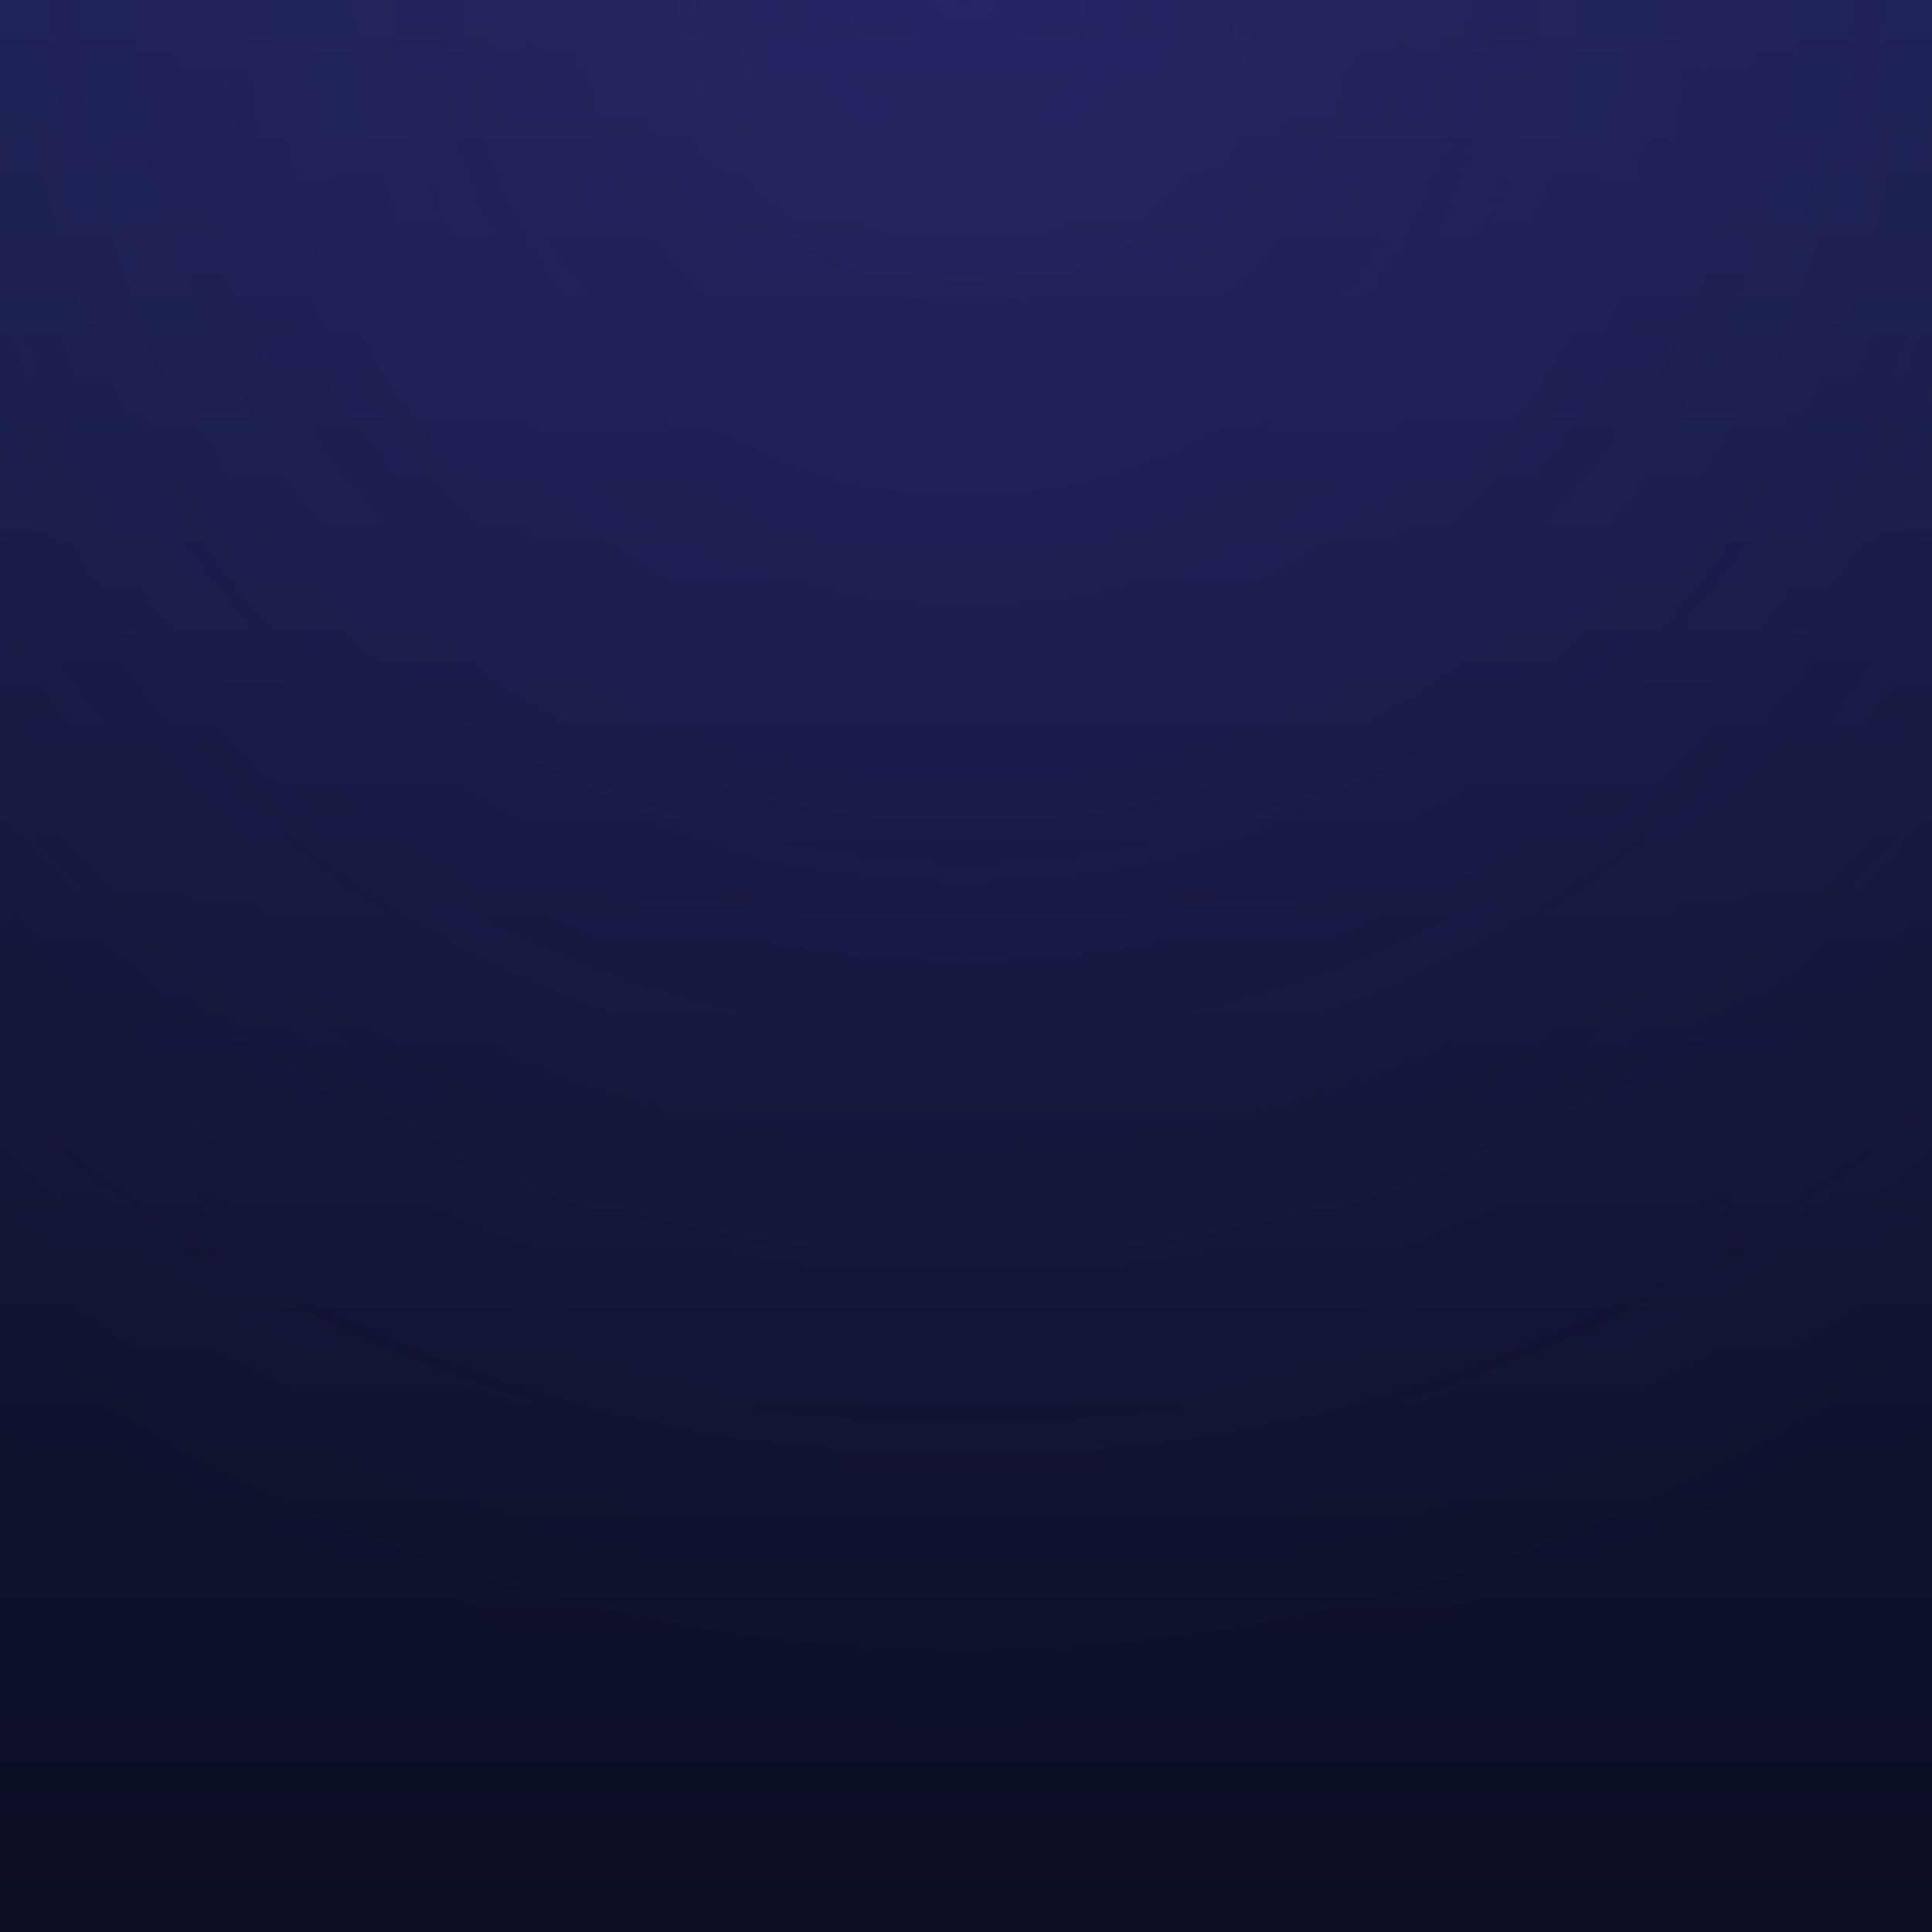
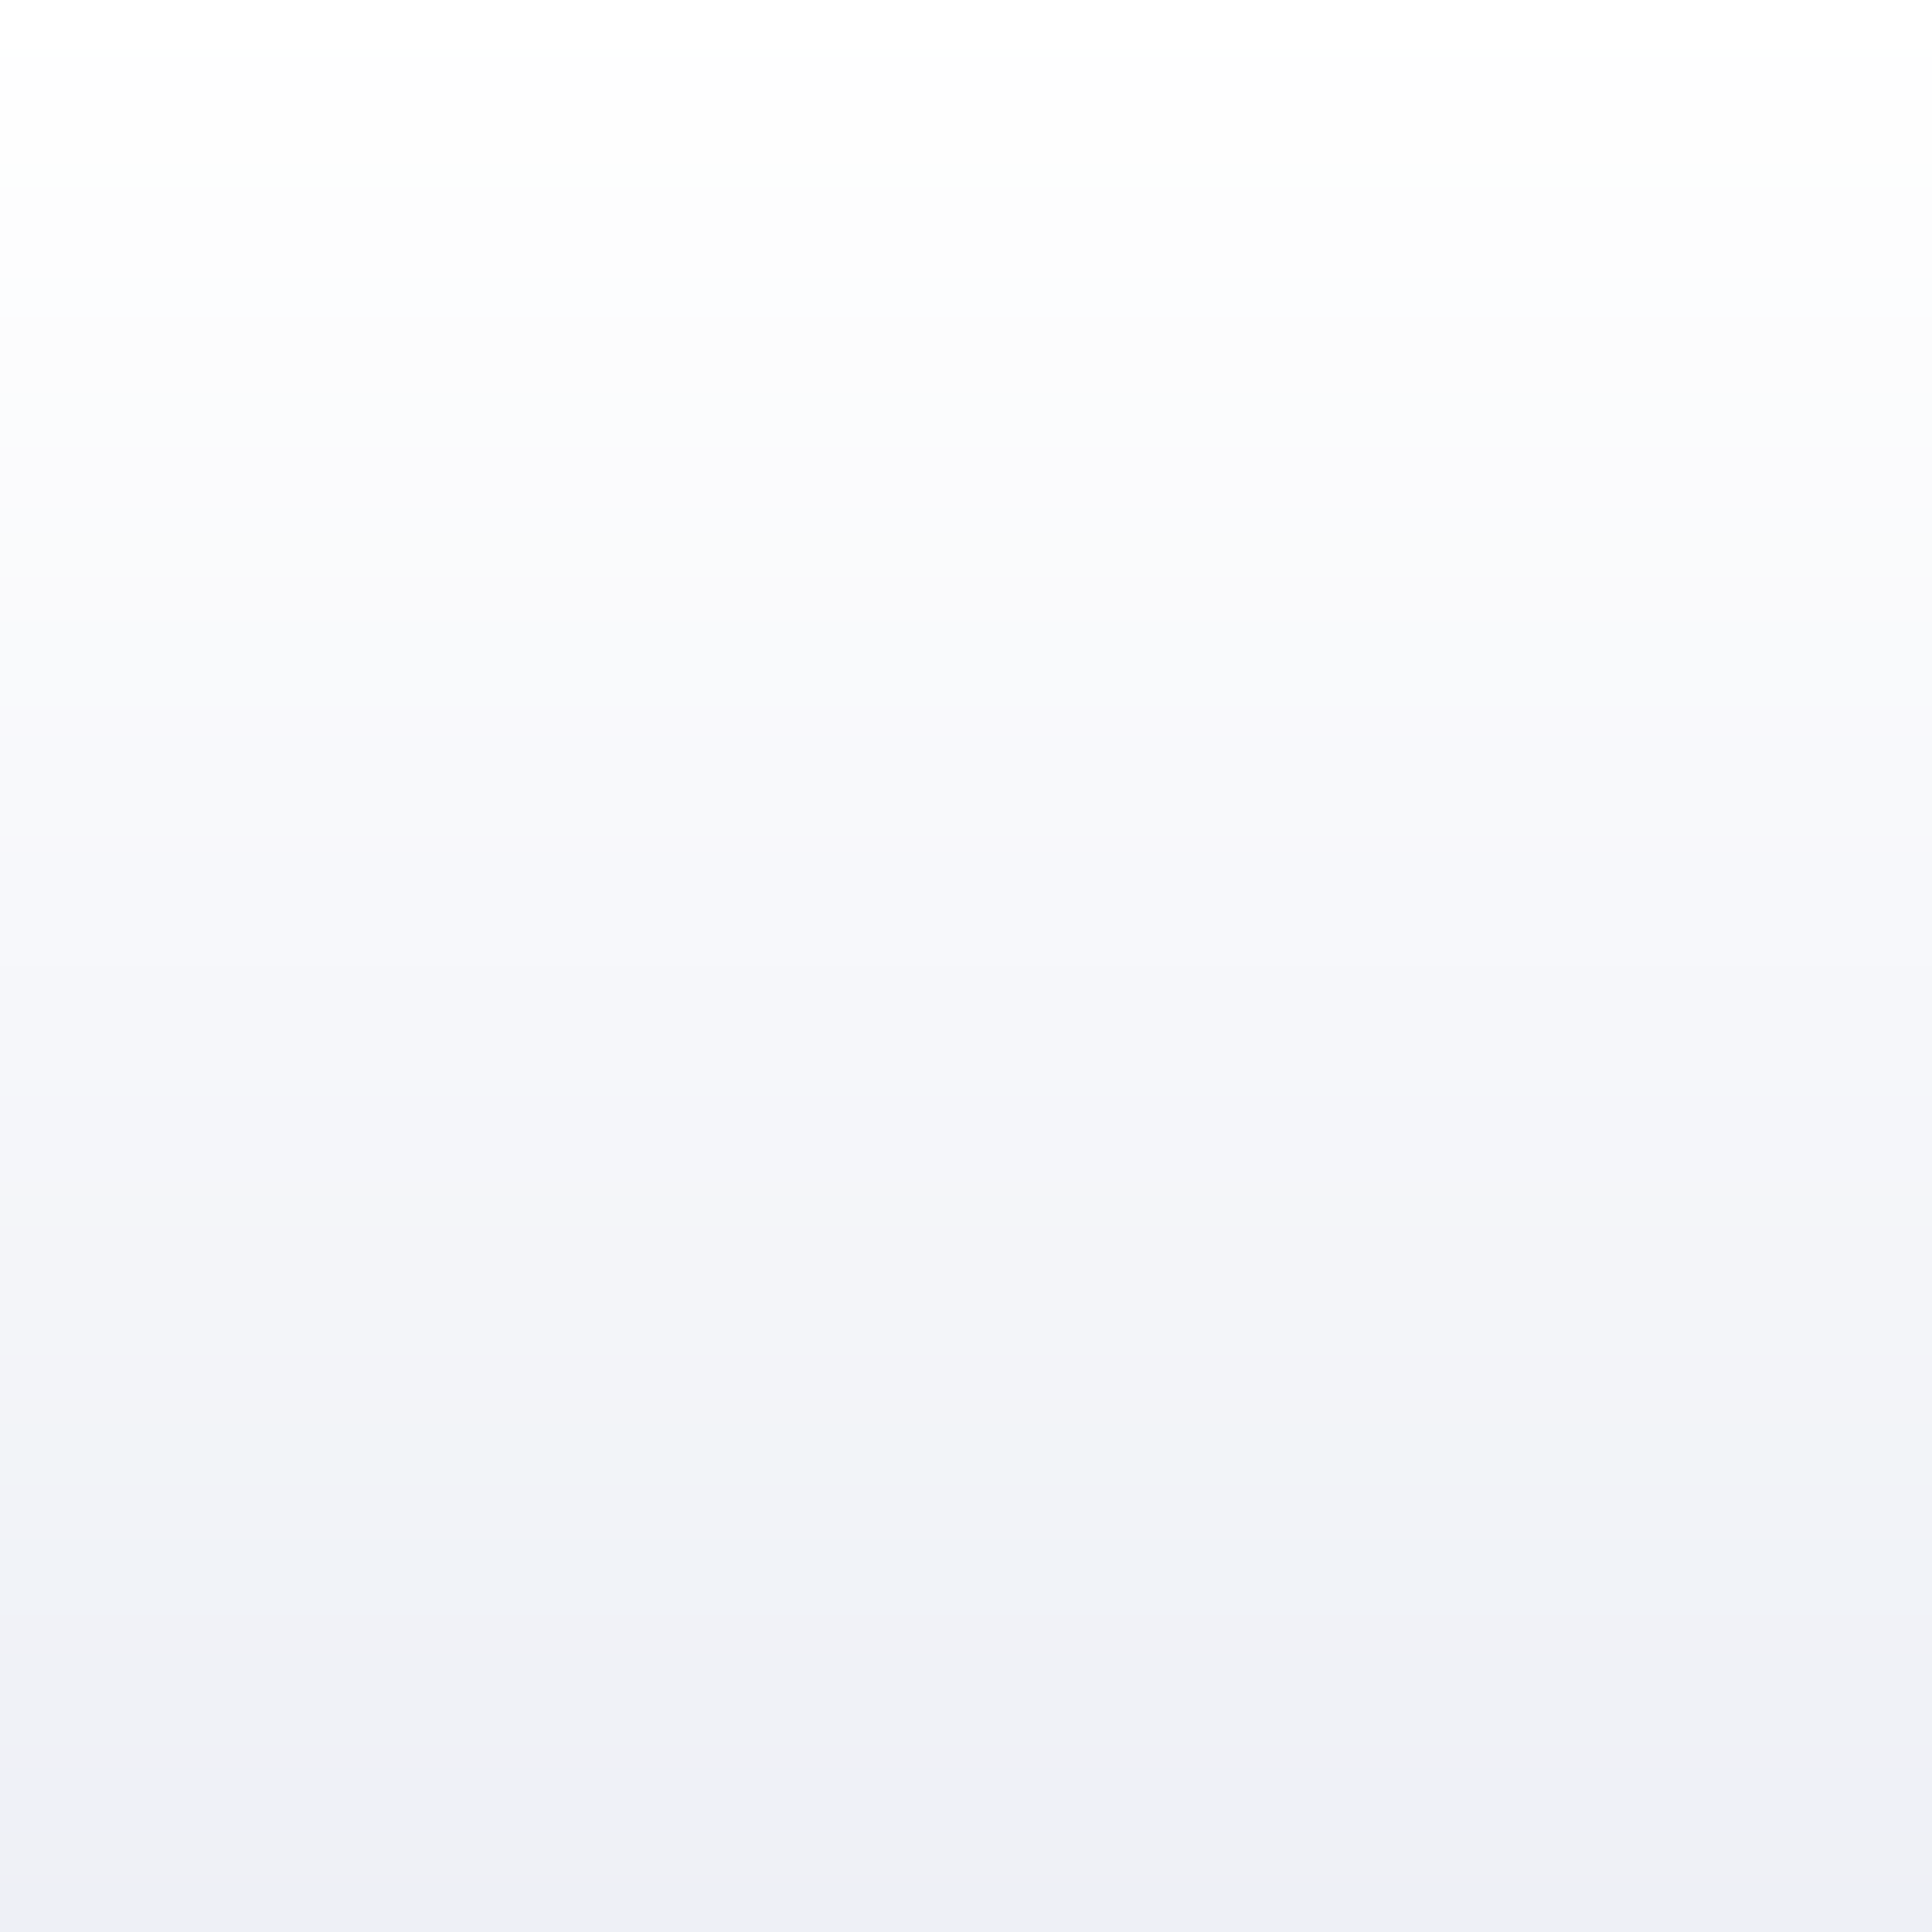
<svg xmlns="http://www.w3.org/2000/svg" width="1024" height="1024" viewBox="0 0 1024 1024">
  <defs>
    <linearGradient id="bg" x1="0" y1="0" x2="0" y2="1">
-       <stop offset="0" stop-color="#1a2149" />
-       <stop offset="1" stop-color="#0a0d23" />
+       <stop offset="0" stop-color="#fff" />
+       <stop offset="1" stop-color="#eef0f6" />
    </linearGradient>
-     <radialGradient id="glow" cx=".5" cy="0" r=".9">
-       <stop offset="0" stop-color="#6539f5" stop-opacity=".16" />
-       <stop offset="1" stop-color="#6539f5" stop-opacity="0" />
-     </radialGradient>
-     <filter id="sh" x="-10%" y="-10%" width="120%" height="125%">
-       <feDropShadow dx="0" dy="10" stdDeviation="12" flood-color="#000" flood-opacity=".3" />
-     </filter>
  </defs>
  <rect width="1024" height="1024" fill="url(#bg)" />
-   <rect width="1024" height="1024" fill="url(#glow)" />
</svg>
